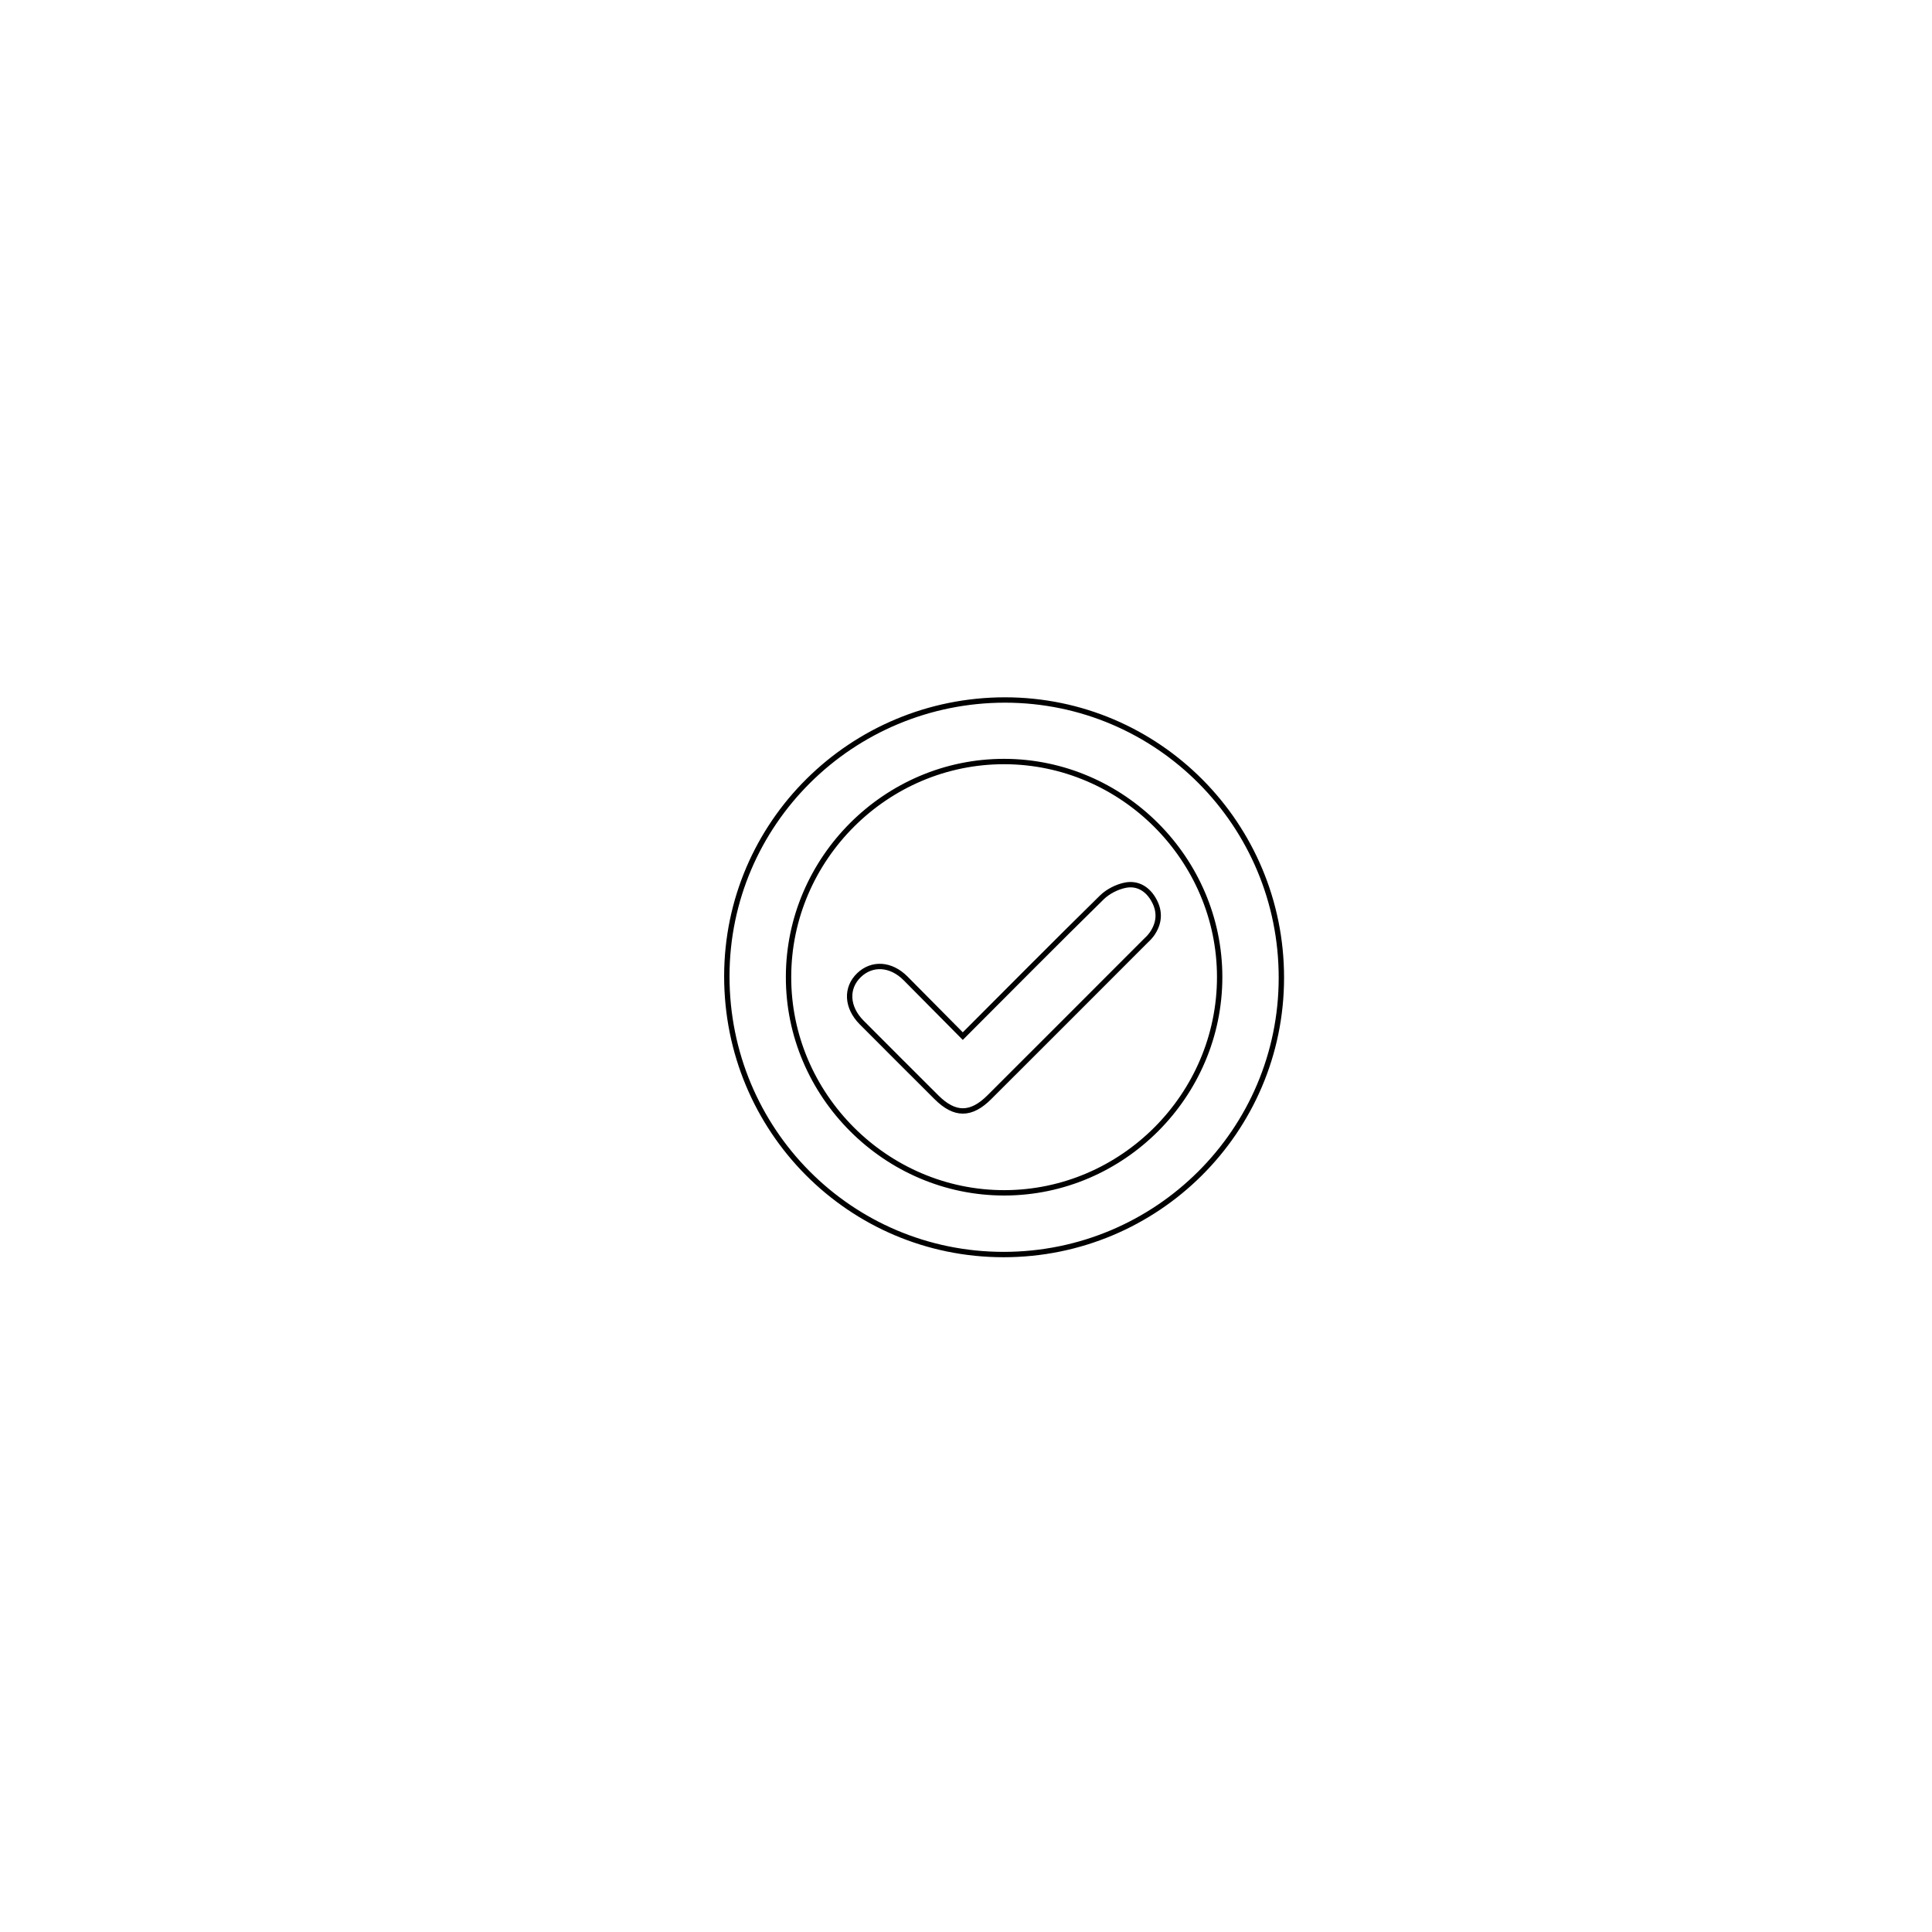
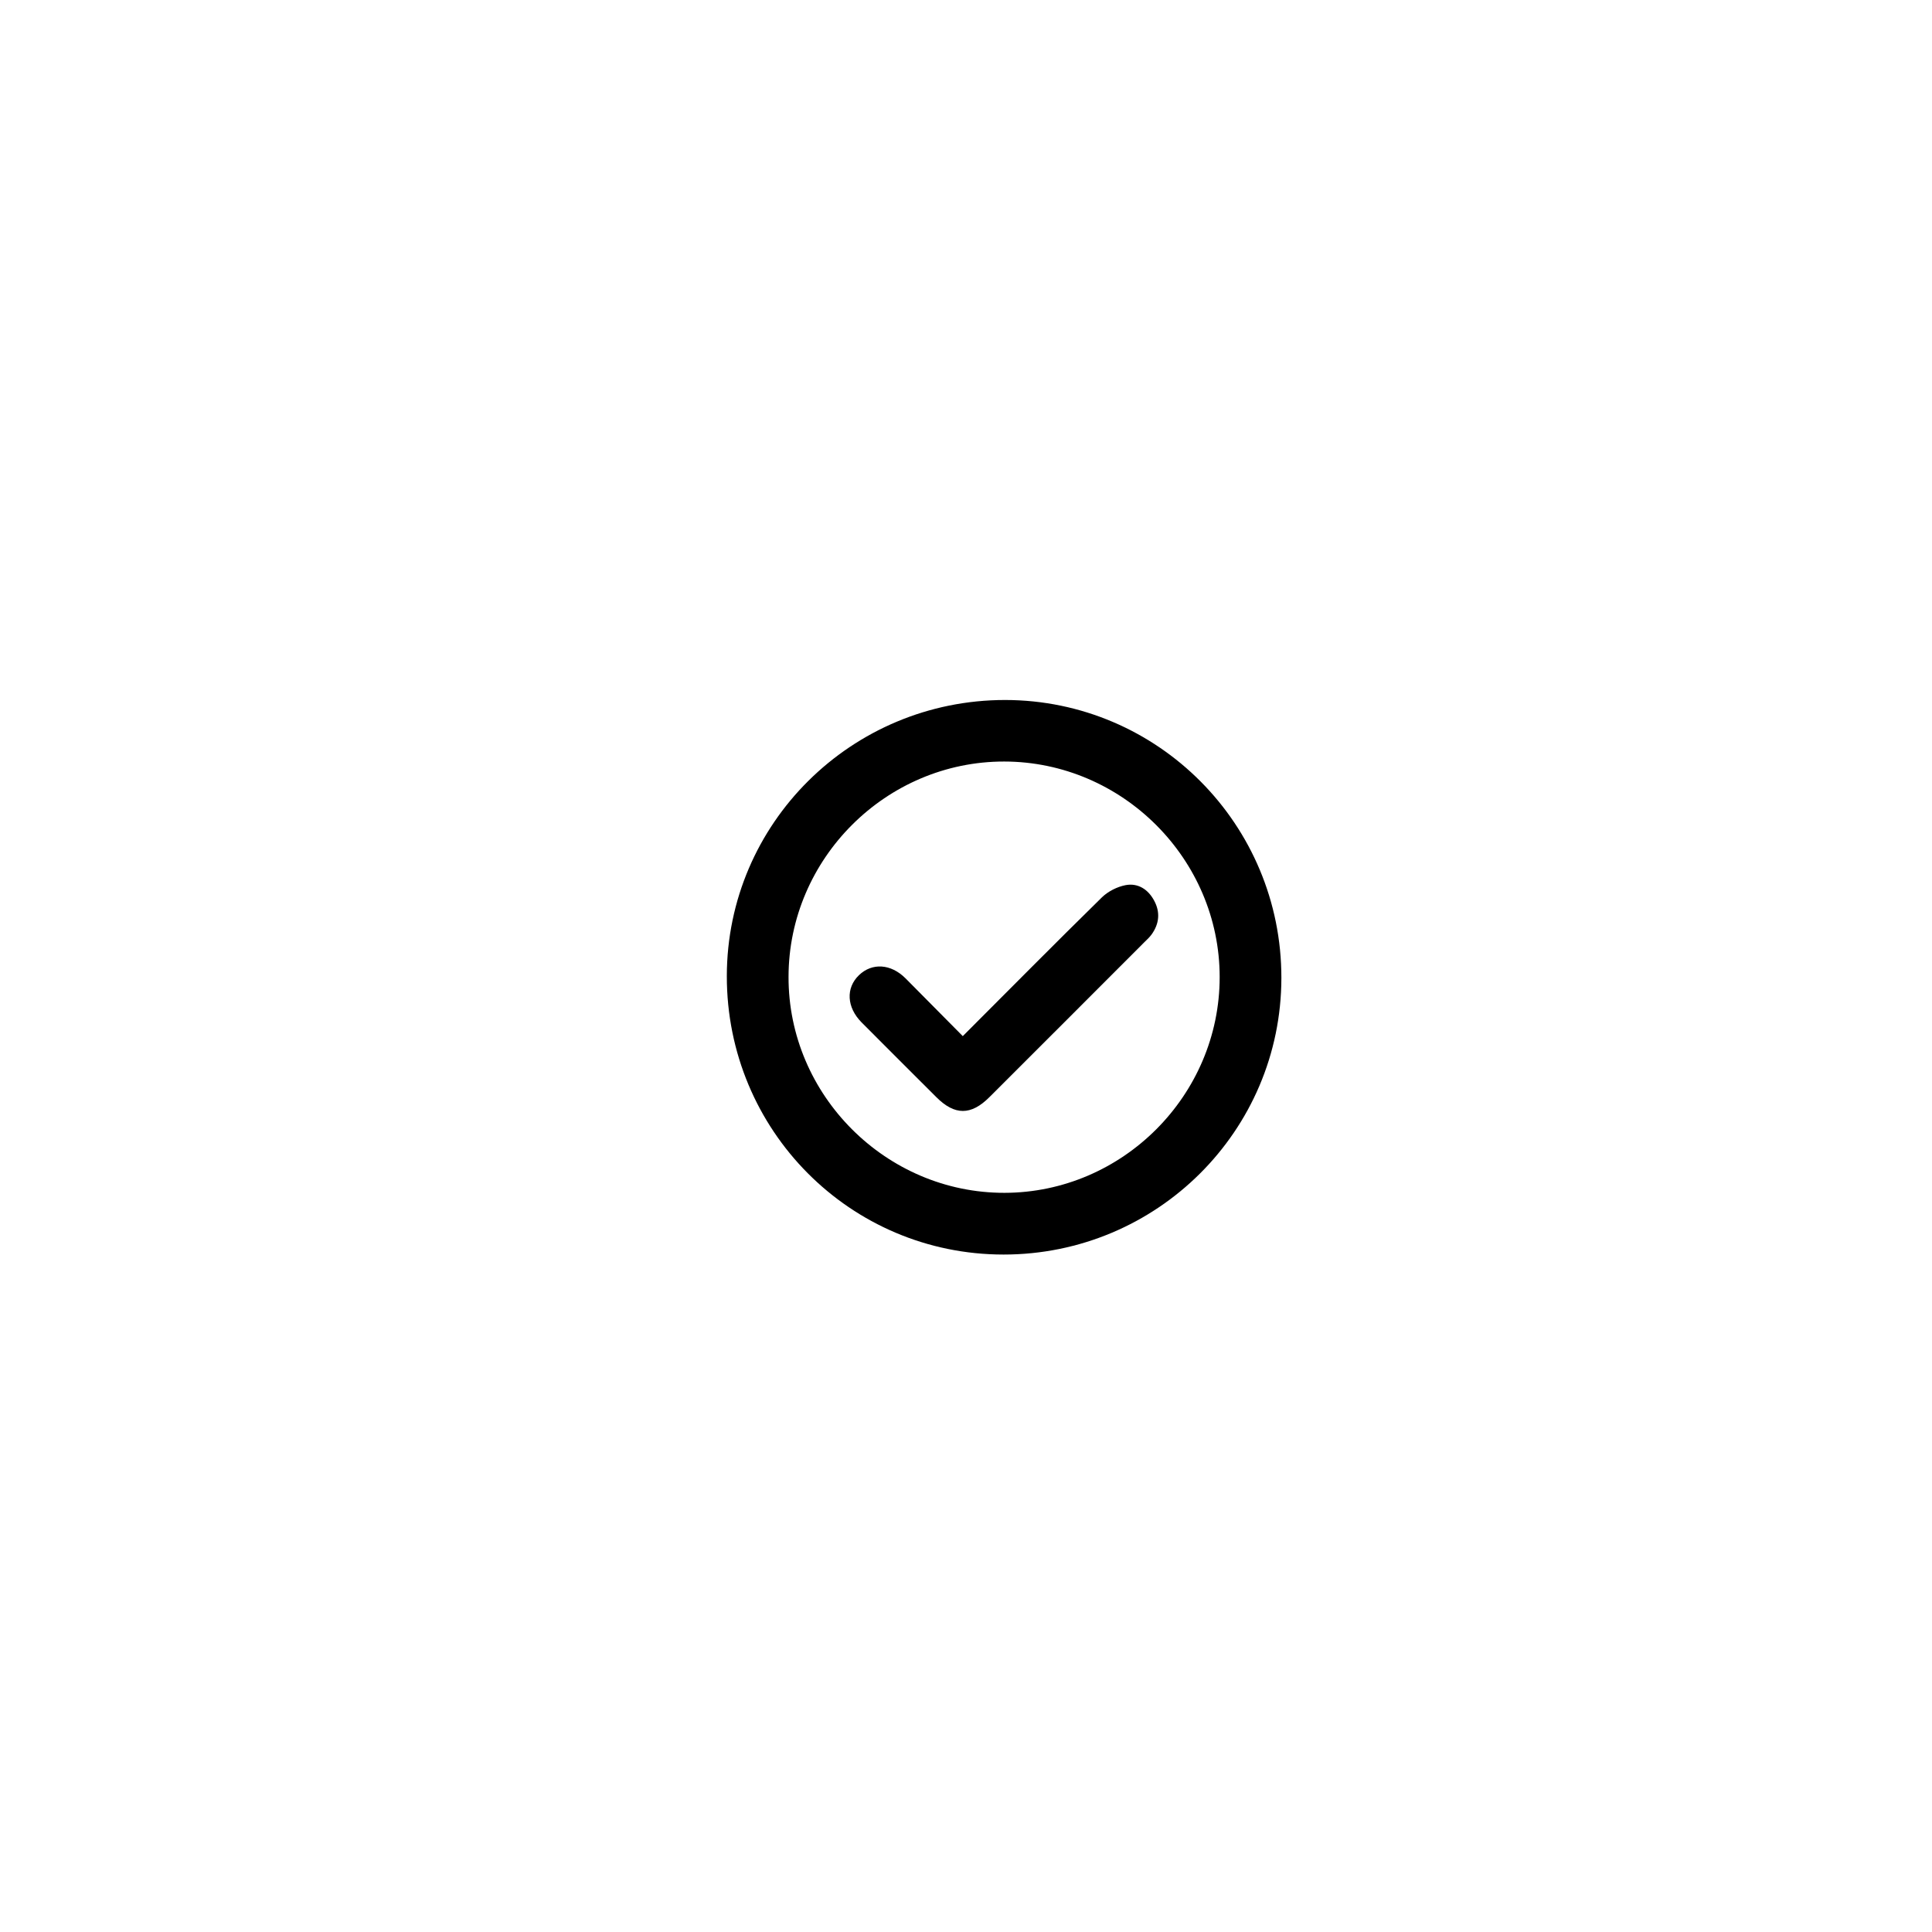
<svg xmlns="http://www.w3.org/2000/svg" version="1.1" id="Capa_1" x="0px" y="0px" viewBox="0 0 1080 1080" style="enable-background:new 0 0 1080 1080;" xml:space="preserve">
-   <style type="text/css">
- 	.st0{fill:none;stroke:#000000;stroke-width:3;stroke-miterlimit:10;}
- </style>
  <g>
    <path class="st0" d="M561,701.3c-85.7,0-154.8-69.5-154.7-155.7c0.1-85.3,69.7-154.3,155.6-154.3c85.4,0.1,154.5,69.6,154.4,155.4   C716.2,632.2,646.7,701.3,561,701.3z M681.8,546.2c0-66-54.4-120.4-120.4-120.5c-66-0.1-120.5,54.2-120.6,120.3   c-0.2,66.2,54.5,120.9,120.7,120.8C627.5,666.7,681.8,612.3,681.8,546.2z" />
    <path class="st0" d="M538.2,579.2c26.3-26.3,51.9-52.2,77.8-77.6c3.4-3.3,8.5-5.9,13.2-6.8c6.9-1.3,12.6,2.3,16,8.7   c3.5,6.5,2.8,12.9-1.4,18.8c-1.1,1.5-2.5,2.9-3.9,4.2c-28.9,28.9-57.8,57.9-86.8,86.8c-10.3,10.3-19.4,10.3-29.7,0   c-13.9-13.9-27.9-27.8-41.8-41.8c-8.3-8.4-8.9-19.2-1.4-26.4c7.3-7,17.8-6.4,26,1.8C516.8,557.6,527.3,568.2,538.2,579.2z" />
  </g>
</svg>
